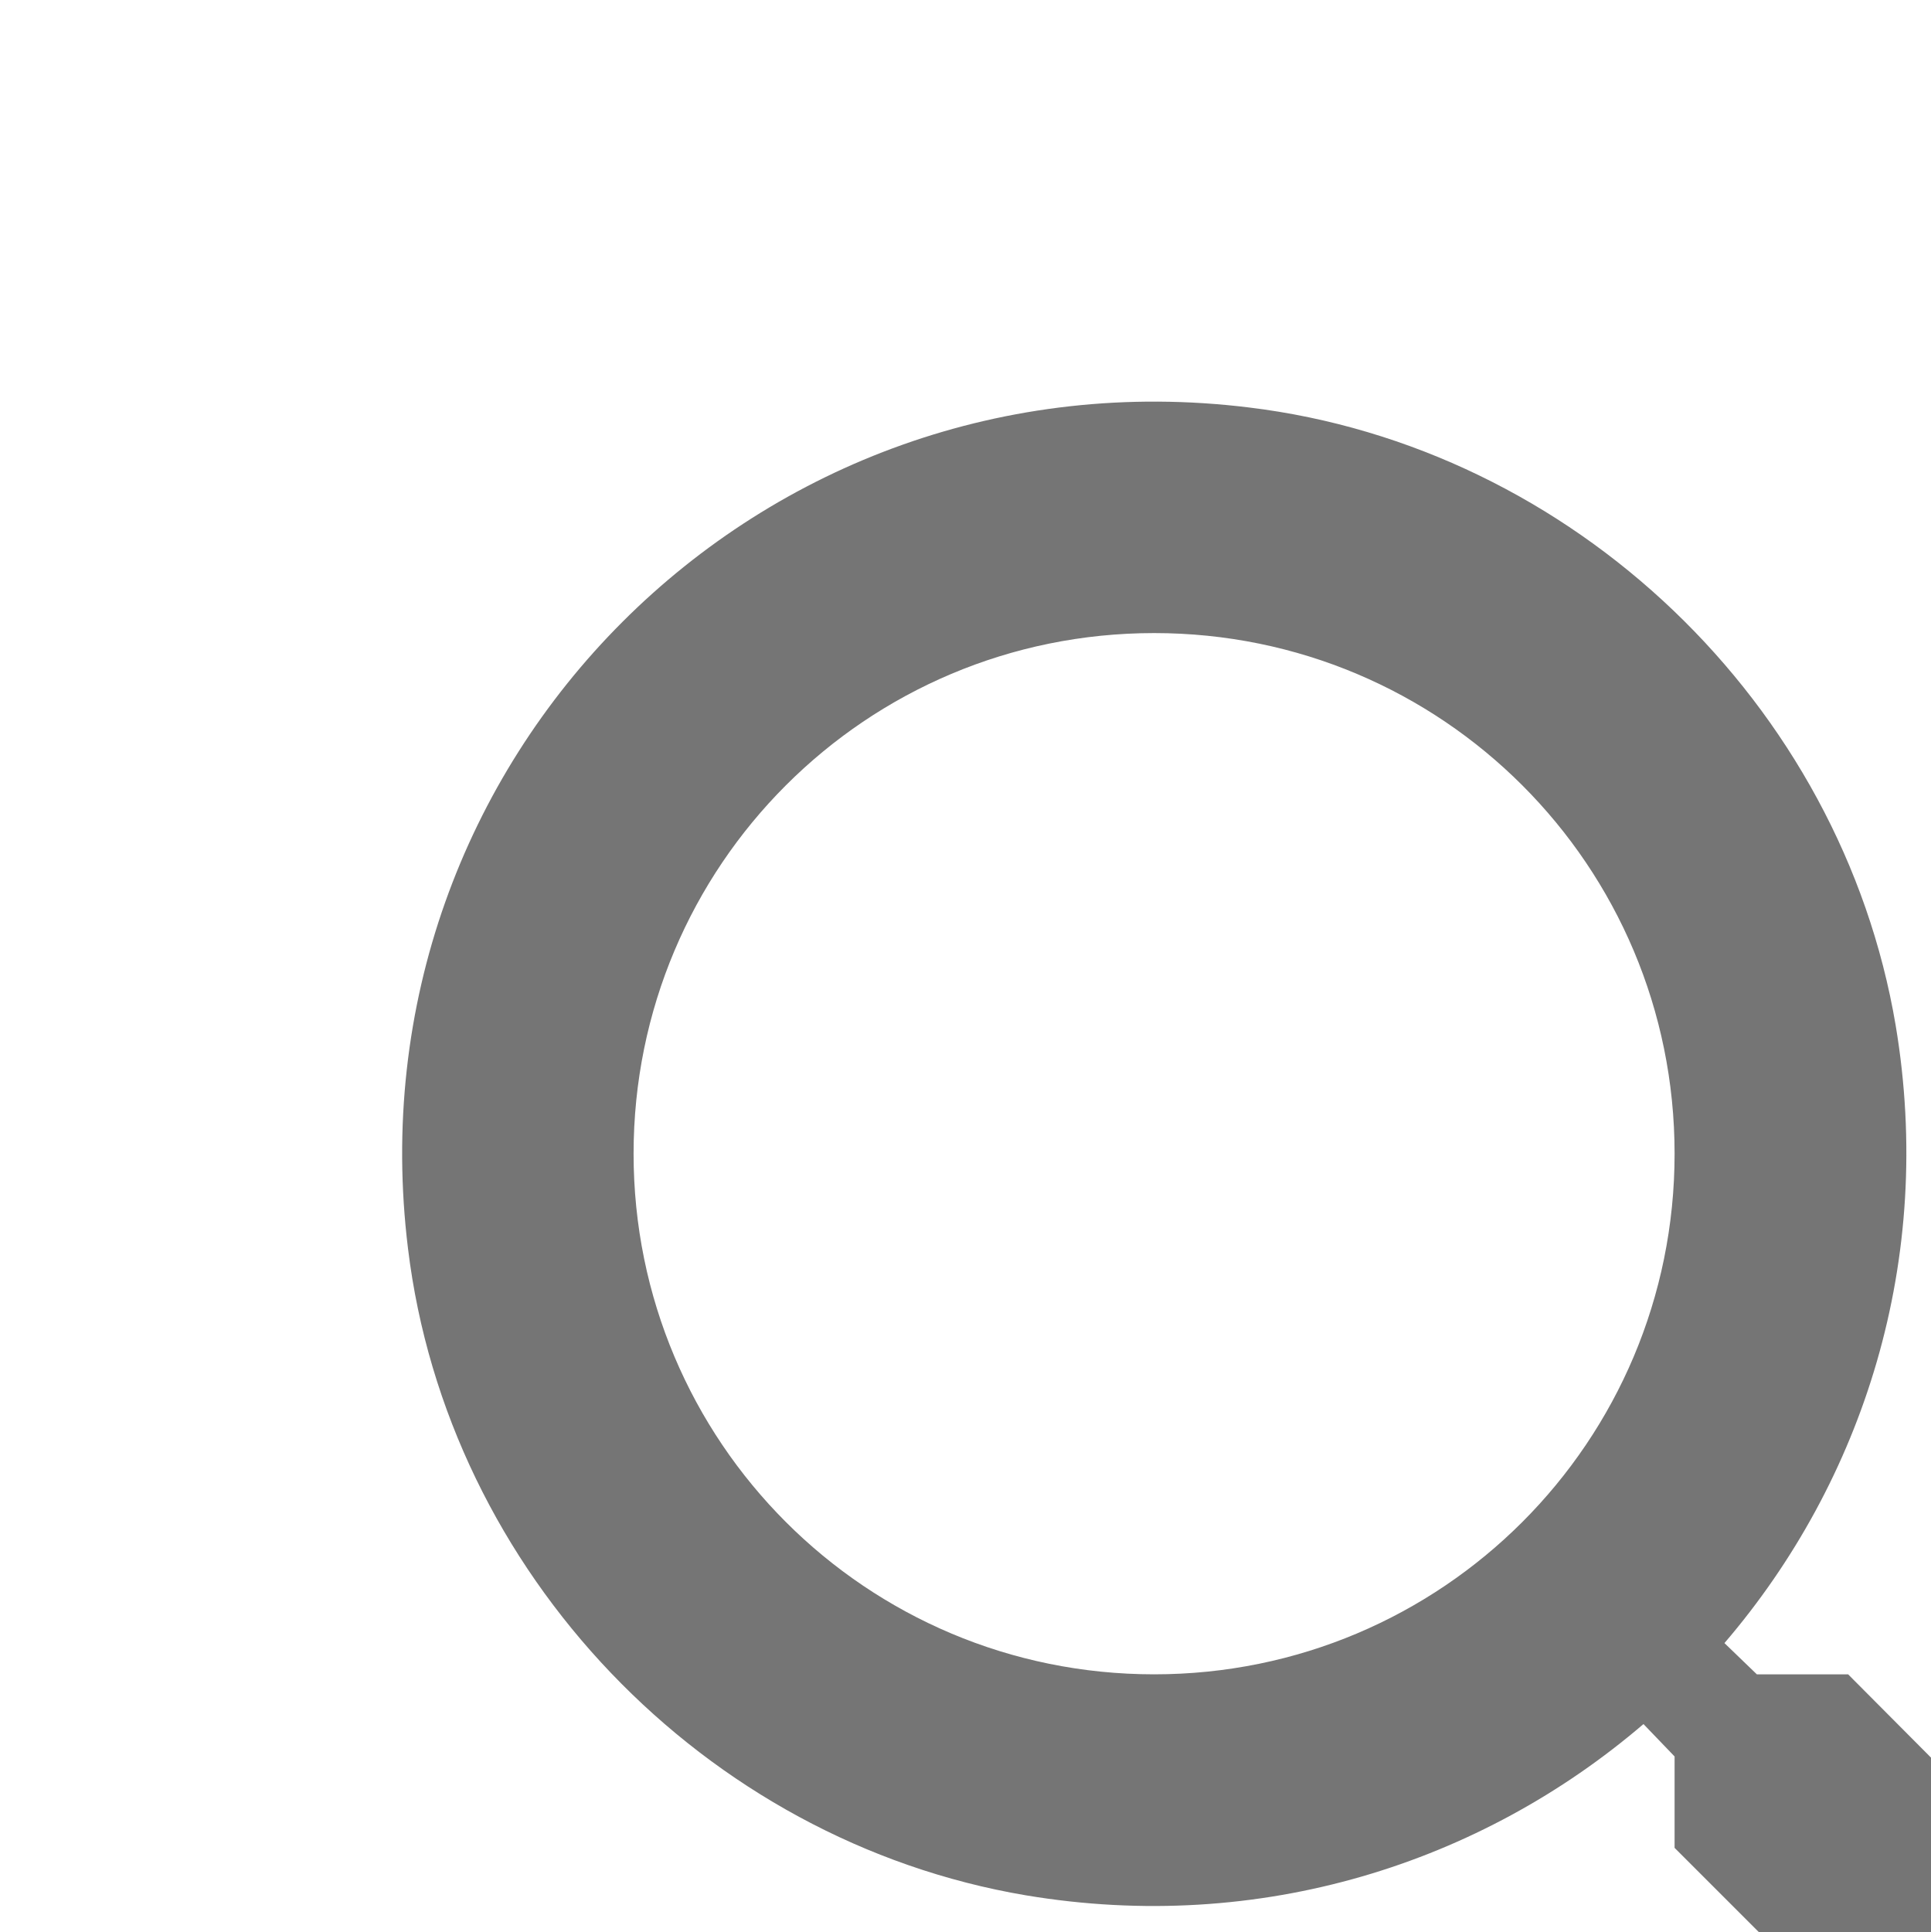
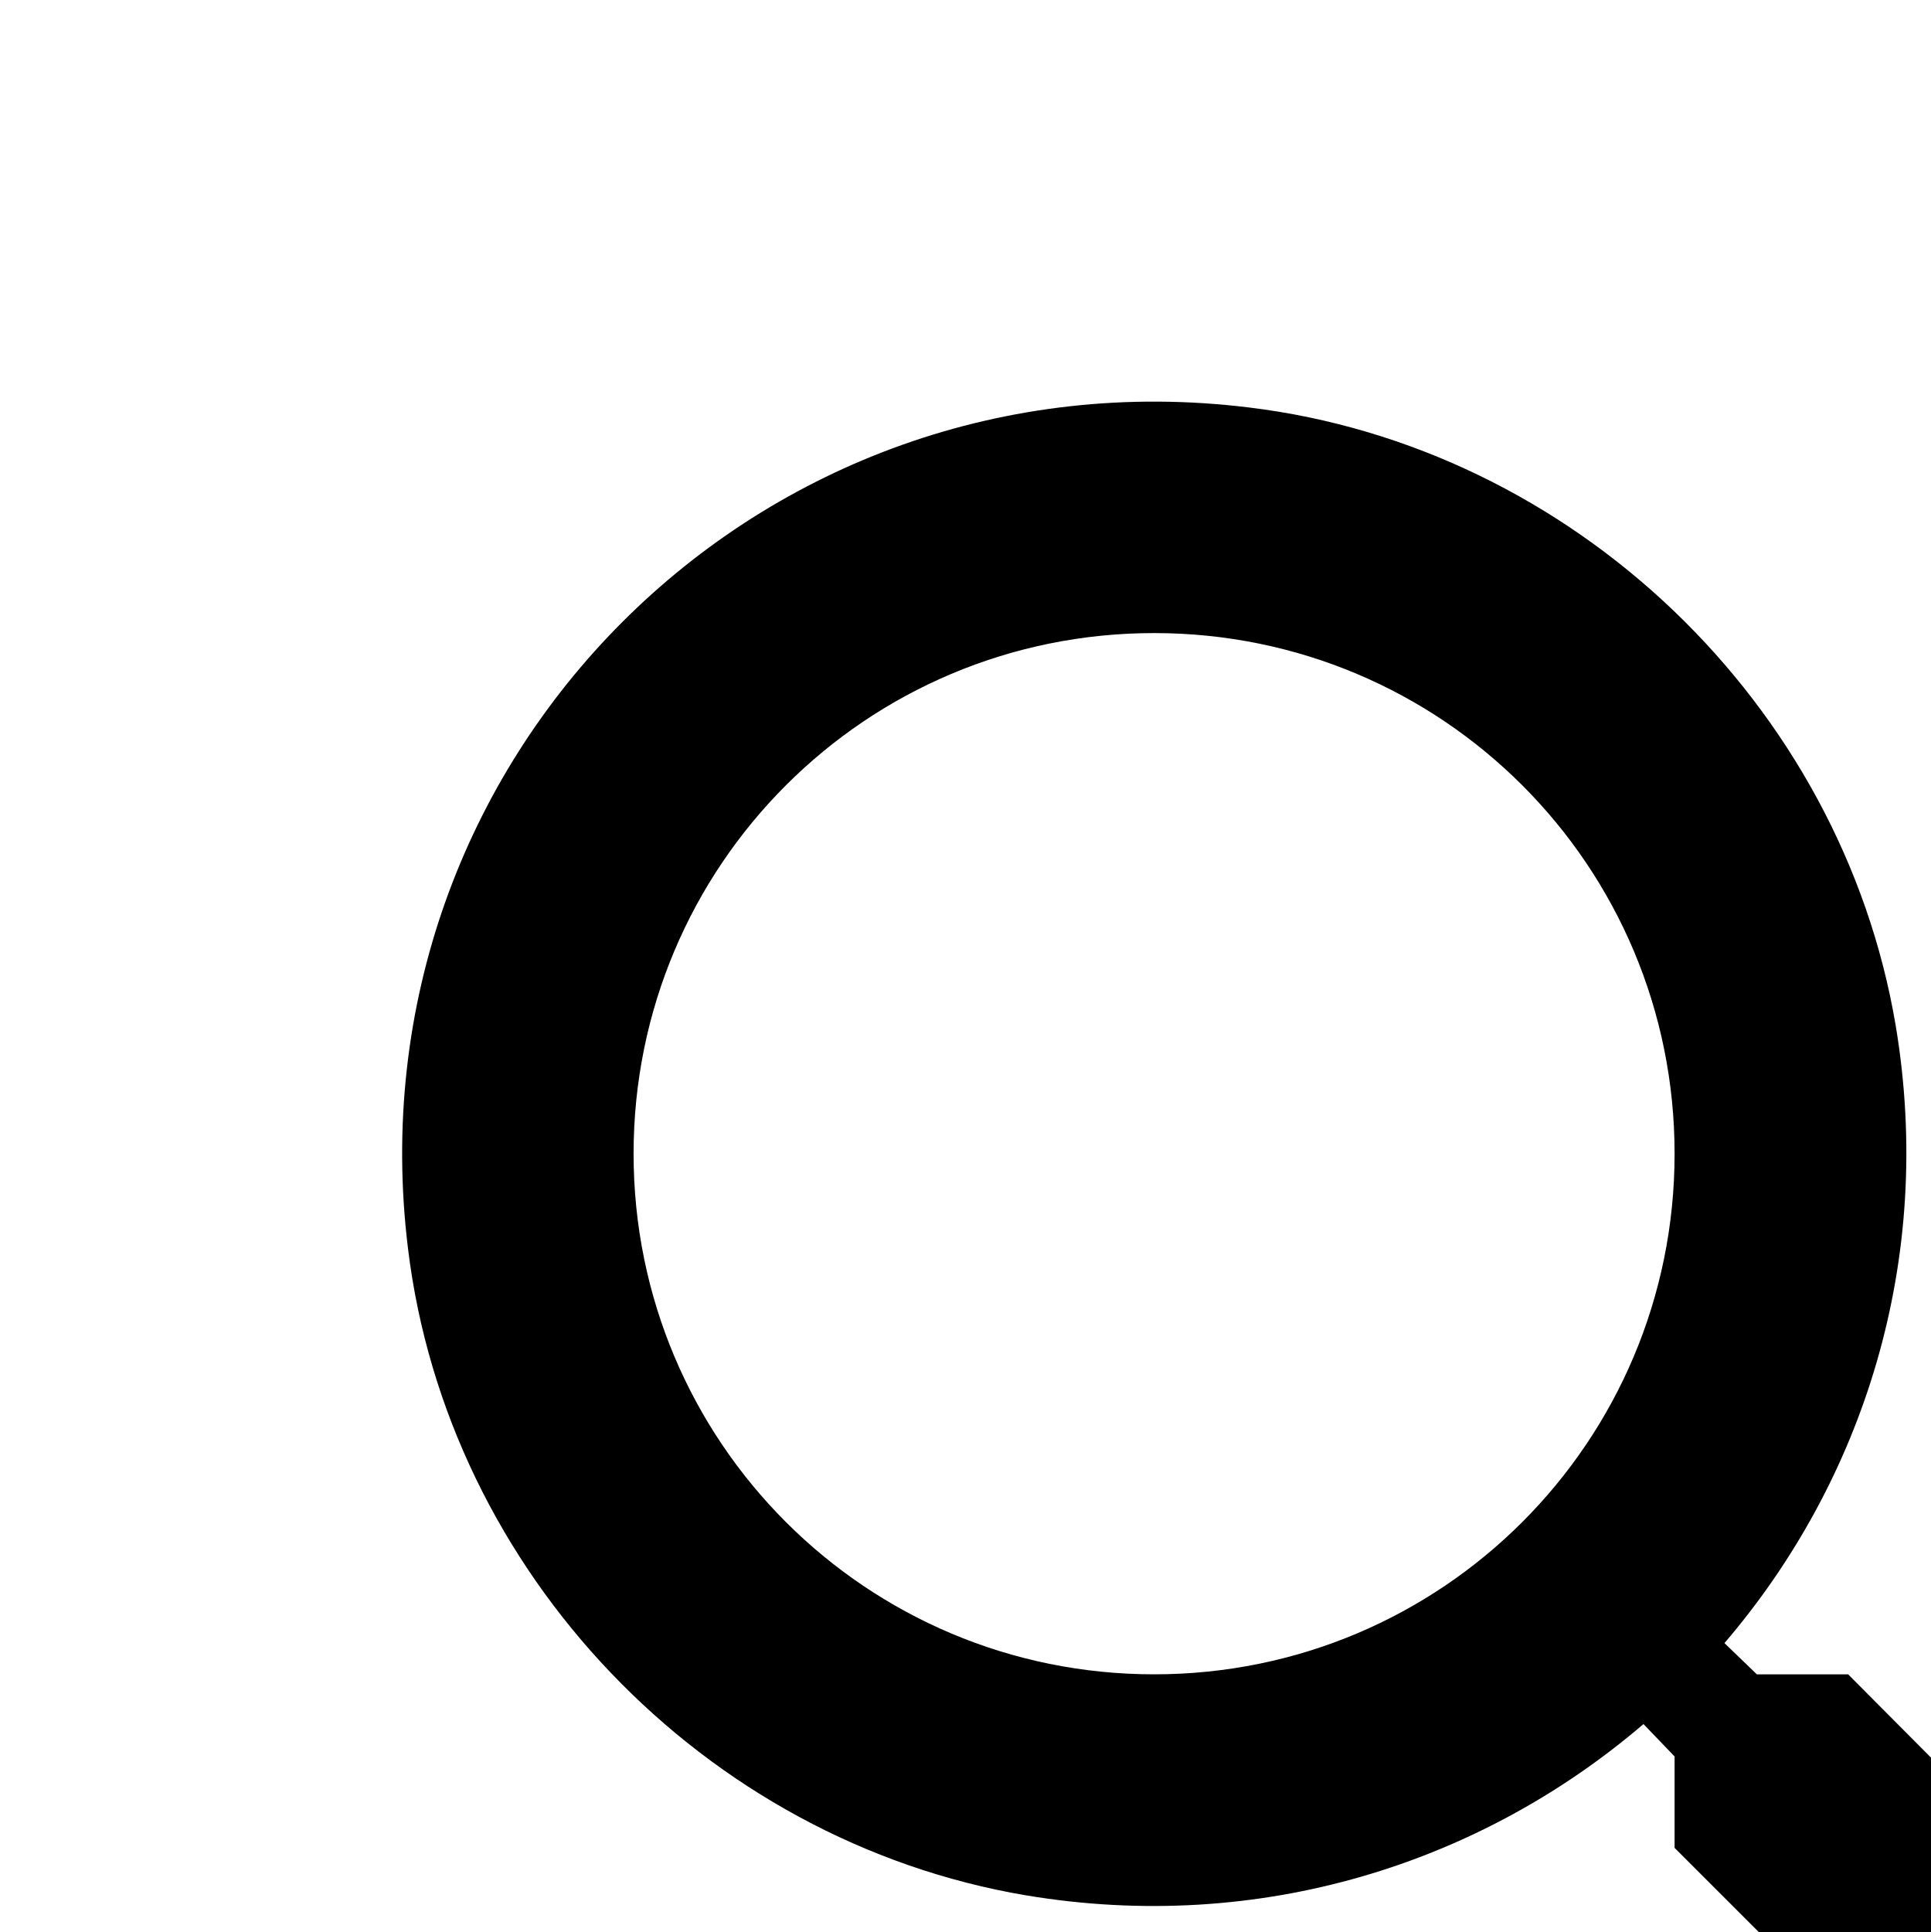
- <svg xmlns="http://www.w3.org/2000/svg" fill="none">
+ <svg xmlns="http://www.w3.org/2000/svg">
  <g id="icon/action/search_24px">
-     <path id="icon/action/search_24px_2" fill-rule="evenodd" clip-rule="evenodd" d="M15.187 14.472H15.976L20.216 18.732C20.627 19.142 20.627 19.812 20.216 20.222C19.806 20.632 19.137 20.632 18.727 20.222L14.476 15.972V15.182L14.207 14.902C12.806 16.102 10.897 16.722 8.867 16.382C6.087 15.912 3.867 13.592 3.527 10.792C3.007 6.562 6.566 3.002 10.797 3.522C13.597 3.862 15.917 6.082 16.387 8.862C16.727 10.892 16.107 12.802 14.907 14.202L15.187 14.472ZM5.477 9.972C5.477 12.461 7.487 14.472 9.977 14.472C12.466 14.472 14.476 12.461 14.476 9.972C14.476 7.482 12.466 5.472 9.977 5.472C7.487 5.472 5.477 7.482 5.477 9.972Z" fill="black" fill-opacity="0.54" />
+     <path id="icon/action/search_24px_2" fill-rule="evenodd" clip-rule="evenodd" d="M15.187 14.472H15.976L20.216 18.732C20.627 19.142 20.627 19.812 20.216 20.222C19.806 20.632 19.137 20.632 18.727 20.222L14.476 15.972V15.182L14.207 14.902C12.806 16.102 10.897 16.722 8.867 16.382C6.087 15.912 3.867 13.592 3.527 10.792C3.007 6.562 6.566 3.002 10.797 3.522C13.597 3.862 15.917 6.082 16.387 8.862C16.727 10.892 16.107 12.802 14.907 14.202L15.187 14.472ZM5.477 9.972C5.477 12.461 7.487 14.472 9.977 14.472C12.466 14.472 14.476 12.461 14.476 9.972C14.476 7.482 12.466 5.472 9.977 5.472C7.487 5.472 5.477 7.482 5.477 9.972Z" />
  </g>
</svg>
